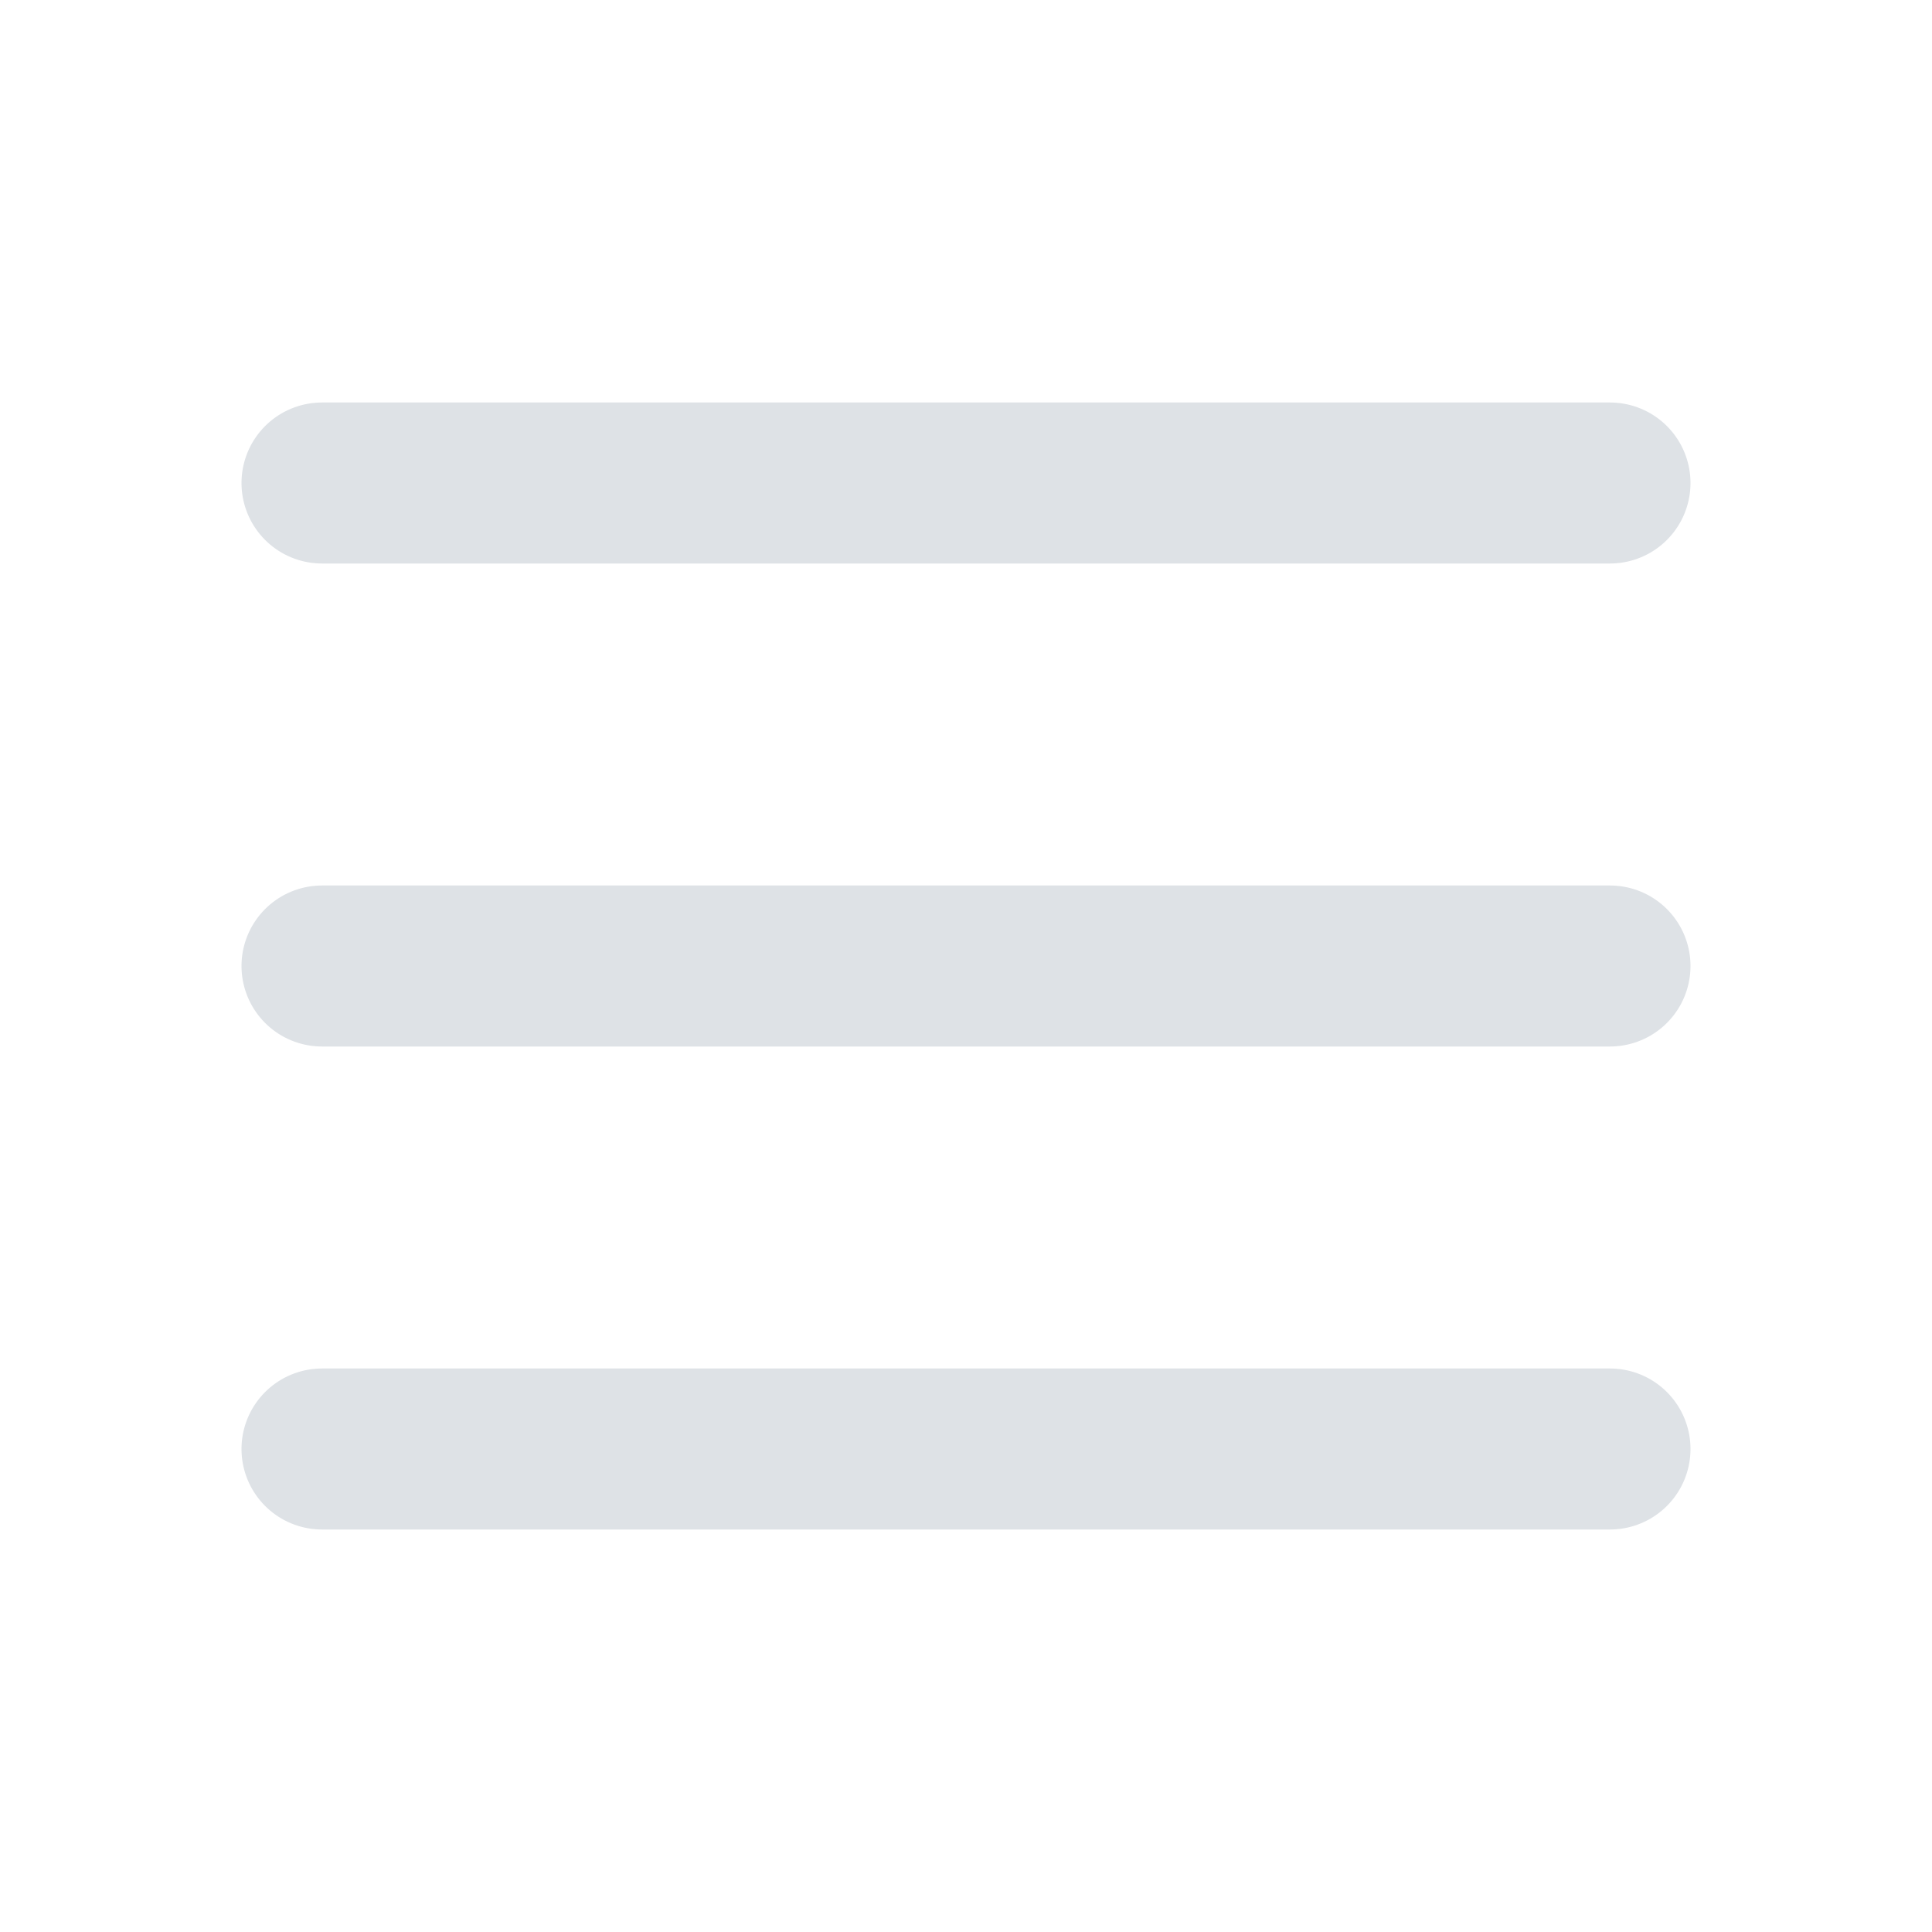
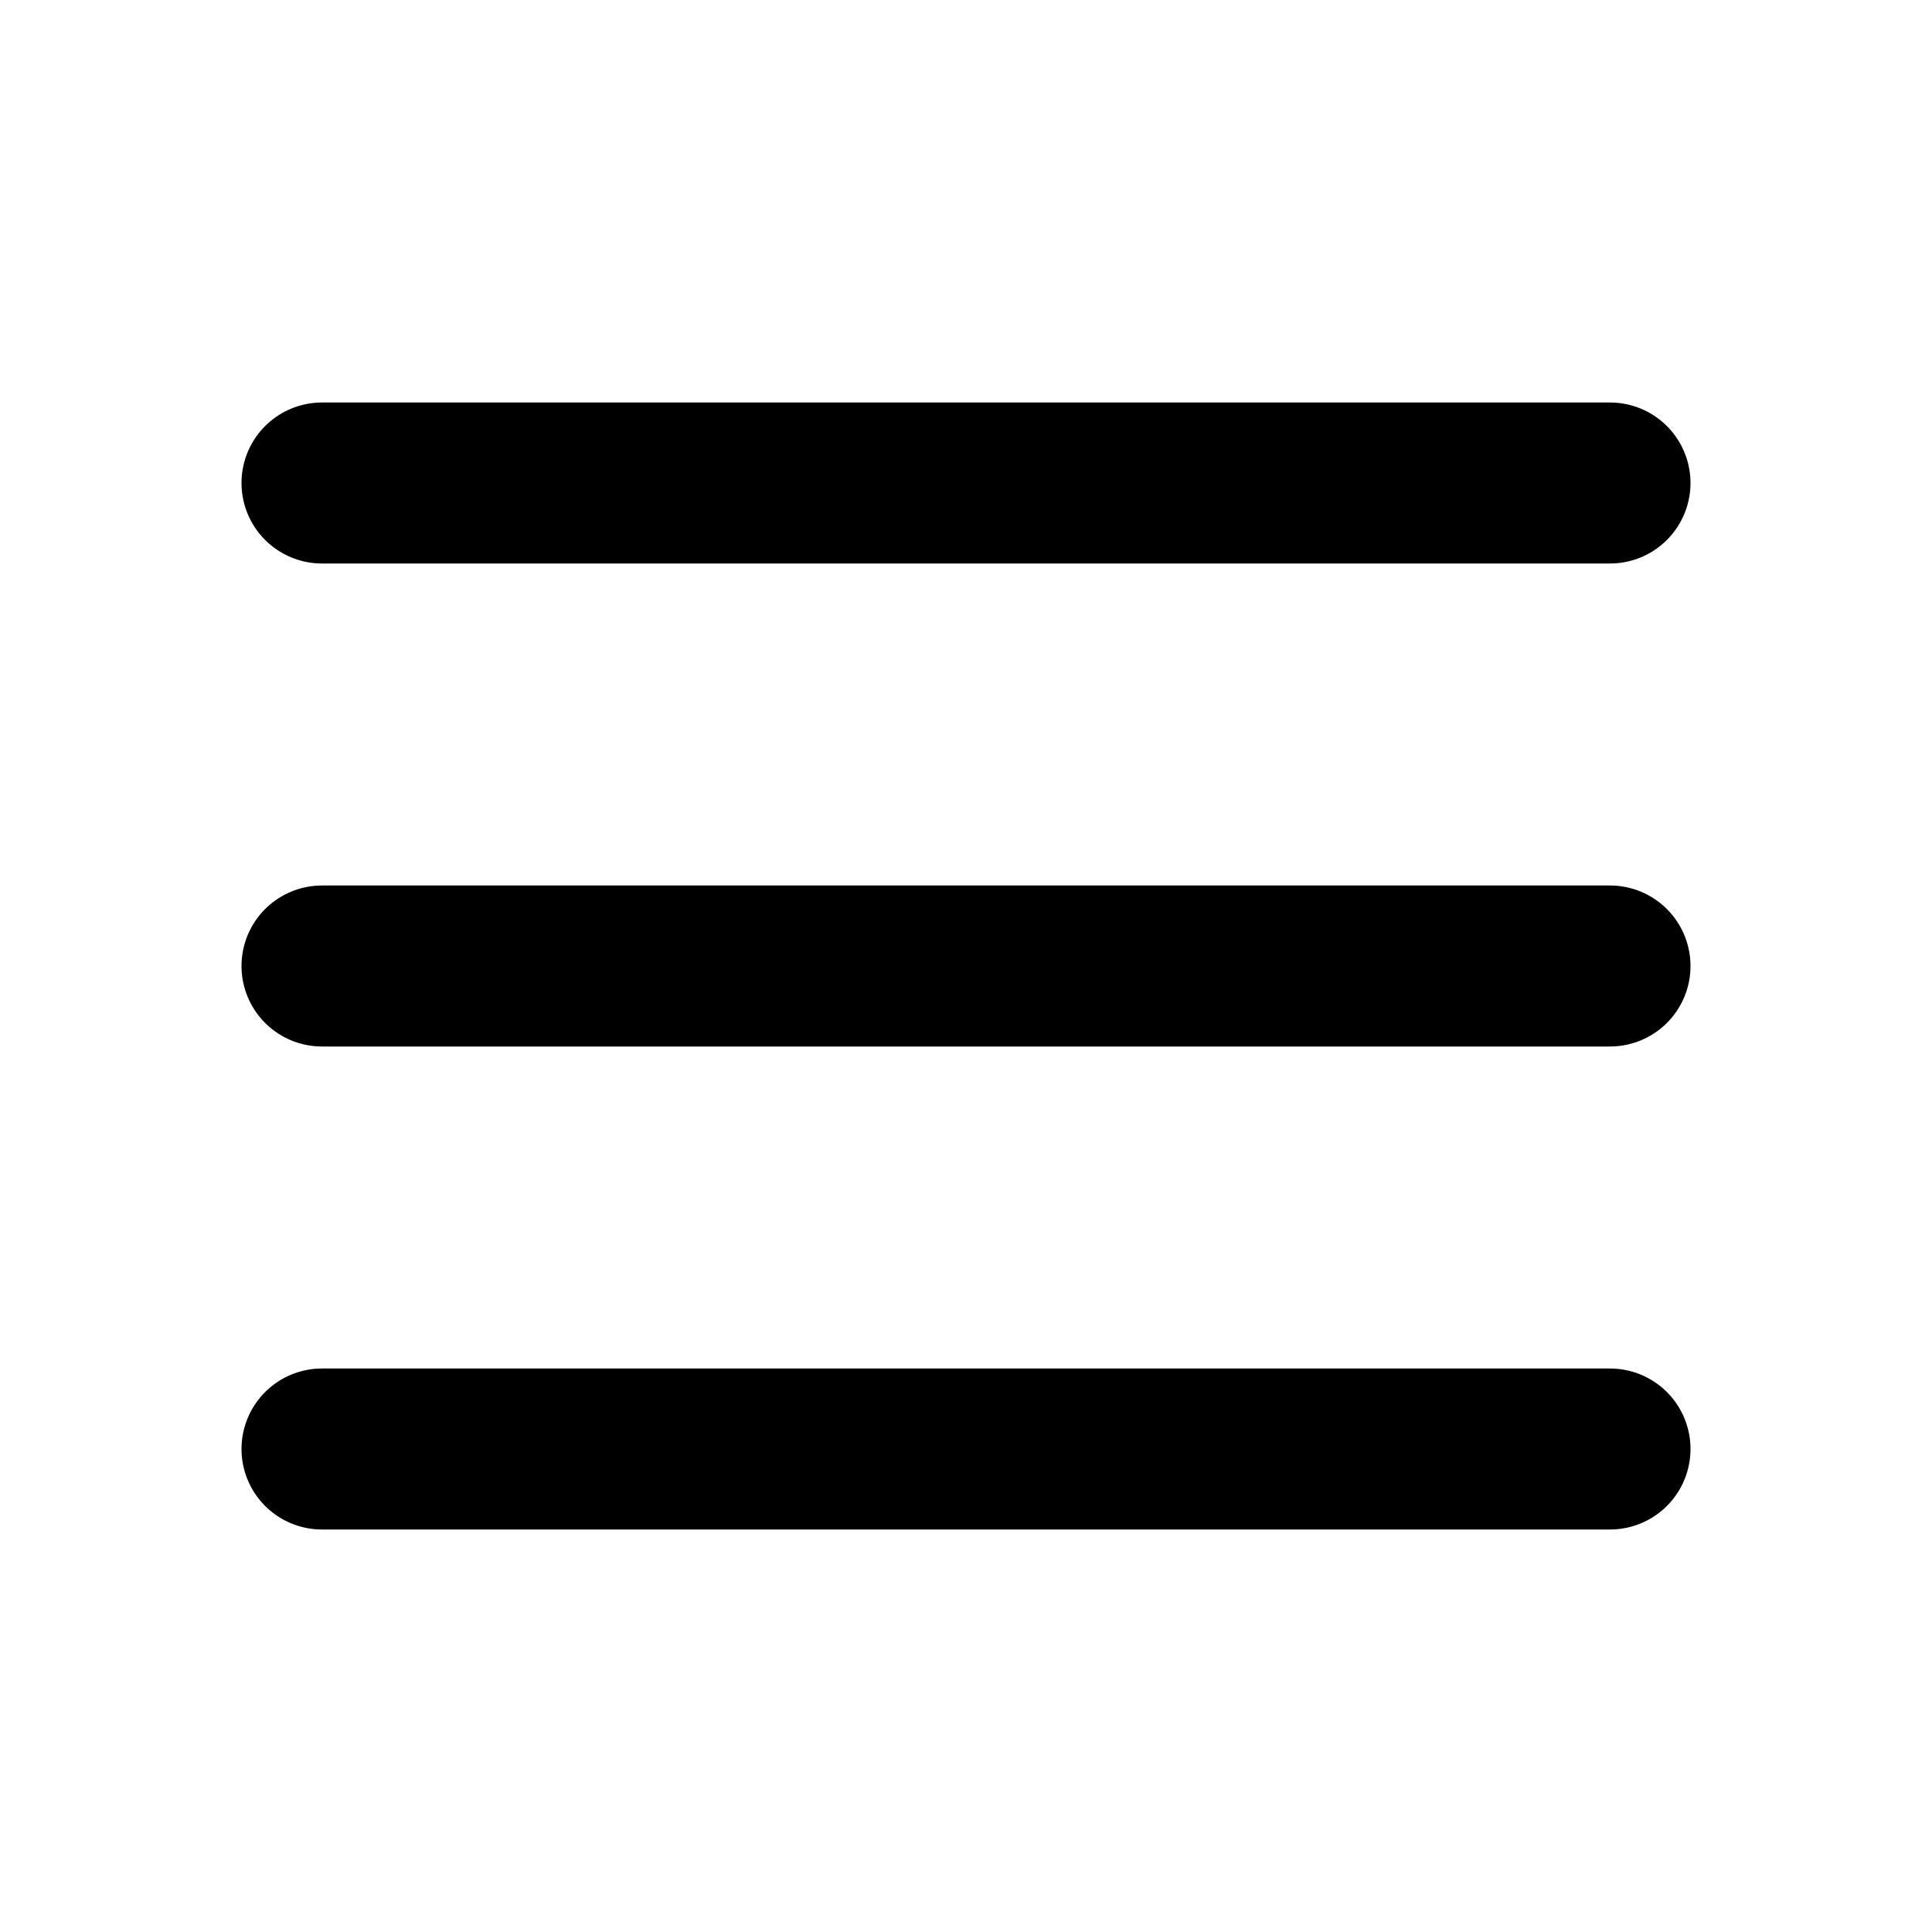
<svg xmlns="http://www.w3.org/2000/svg" width="800px" height="800px" viewBox="0 0 24 24" fill="none">
  <g id="SVGRepo_bgCarrier" stroke-width="0" />
  <g id="SVGRepo_tracerCarrier" stroke-linecap="round" stroke-linejoin="round" />
  <g id="SVGRepo_iconCarrier">
-     <path d="M4 6H20M4 12H20M4 18H20" stroke="#DEE2E6" stroke-width="2" stroke-linecap="round" stroke-linejoin="round" />
+     <path d="M4 6H20M4 12H20M4 18H20" stroke="#000000" stroke-width="2" stroke-linecap="round" stroke-linejoin="round" />
  </g>
</svg>
